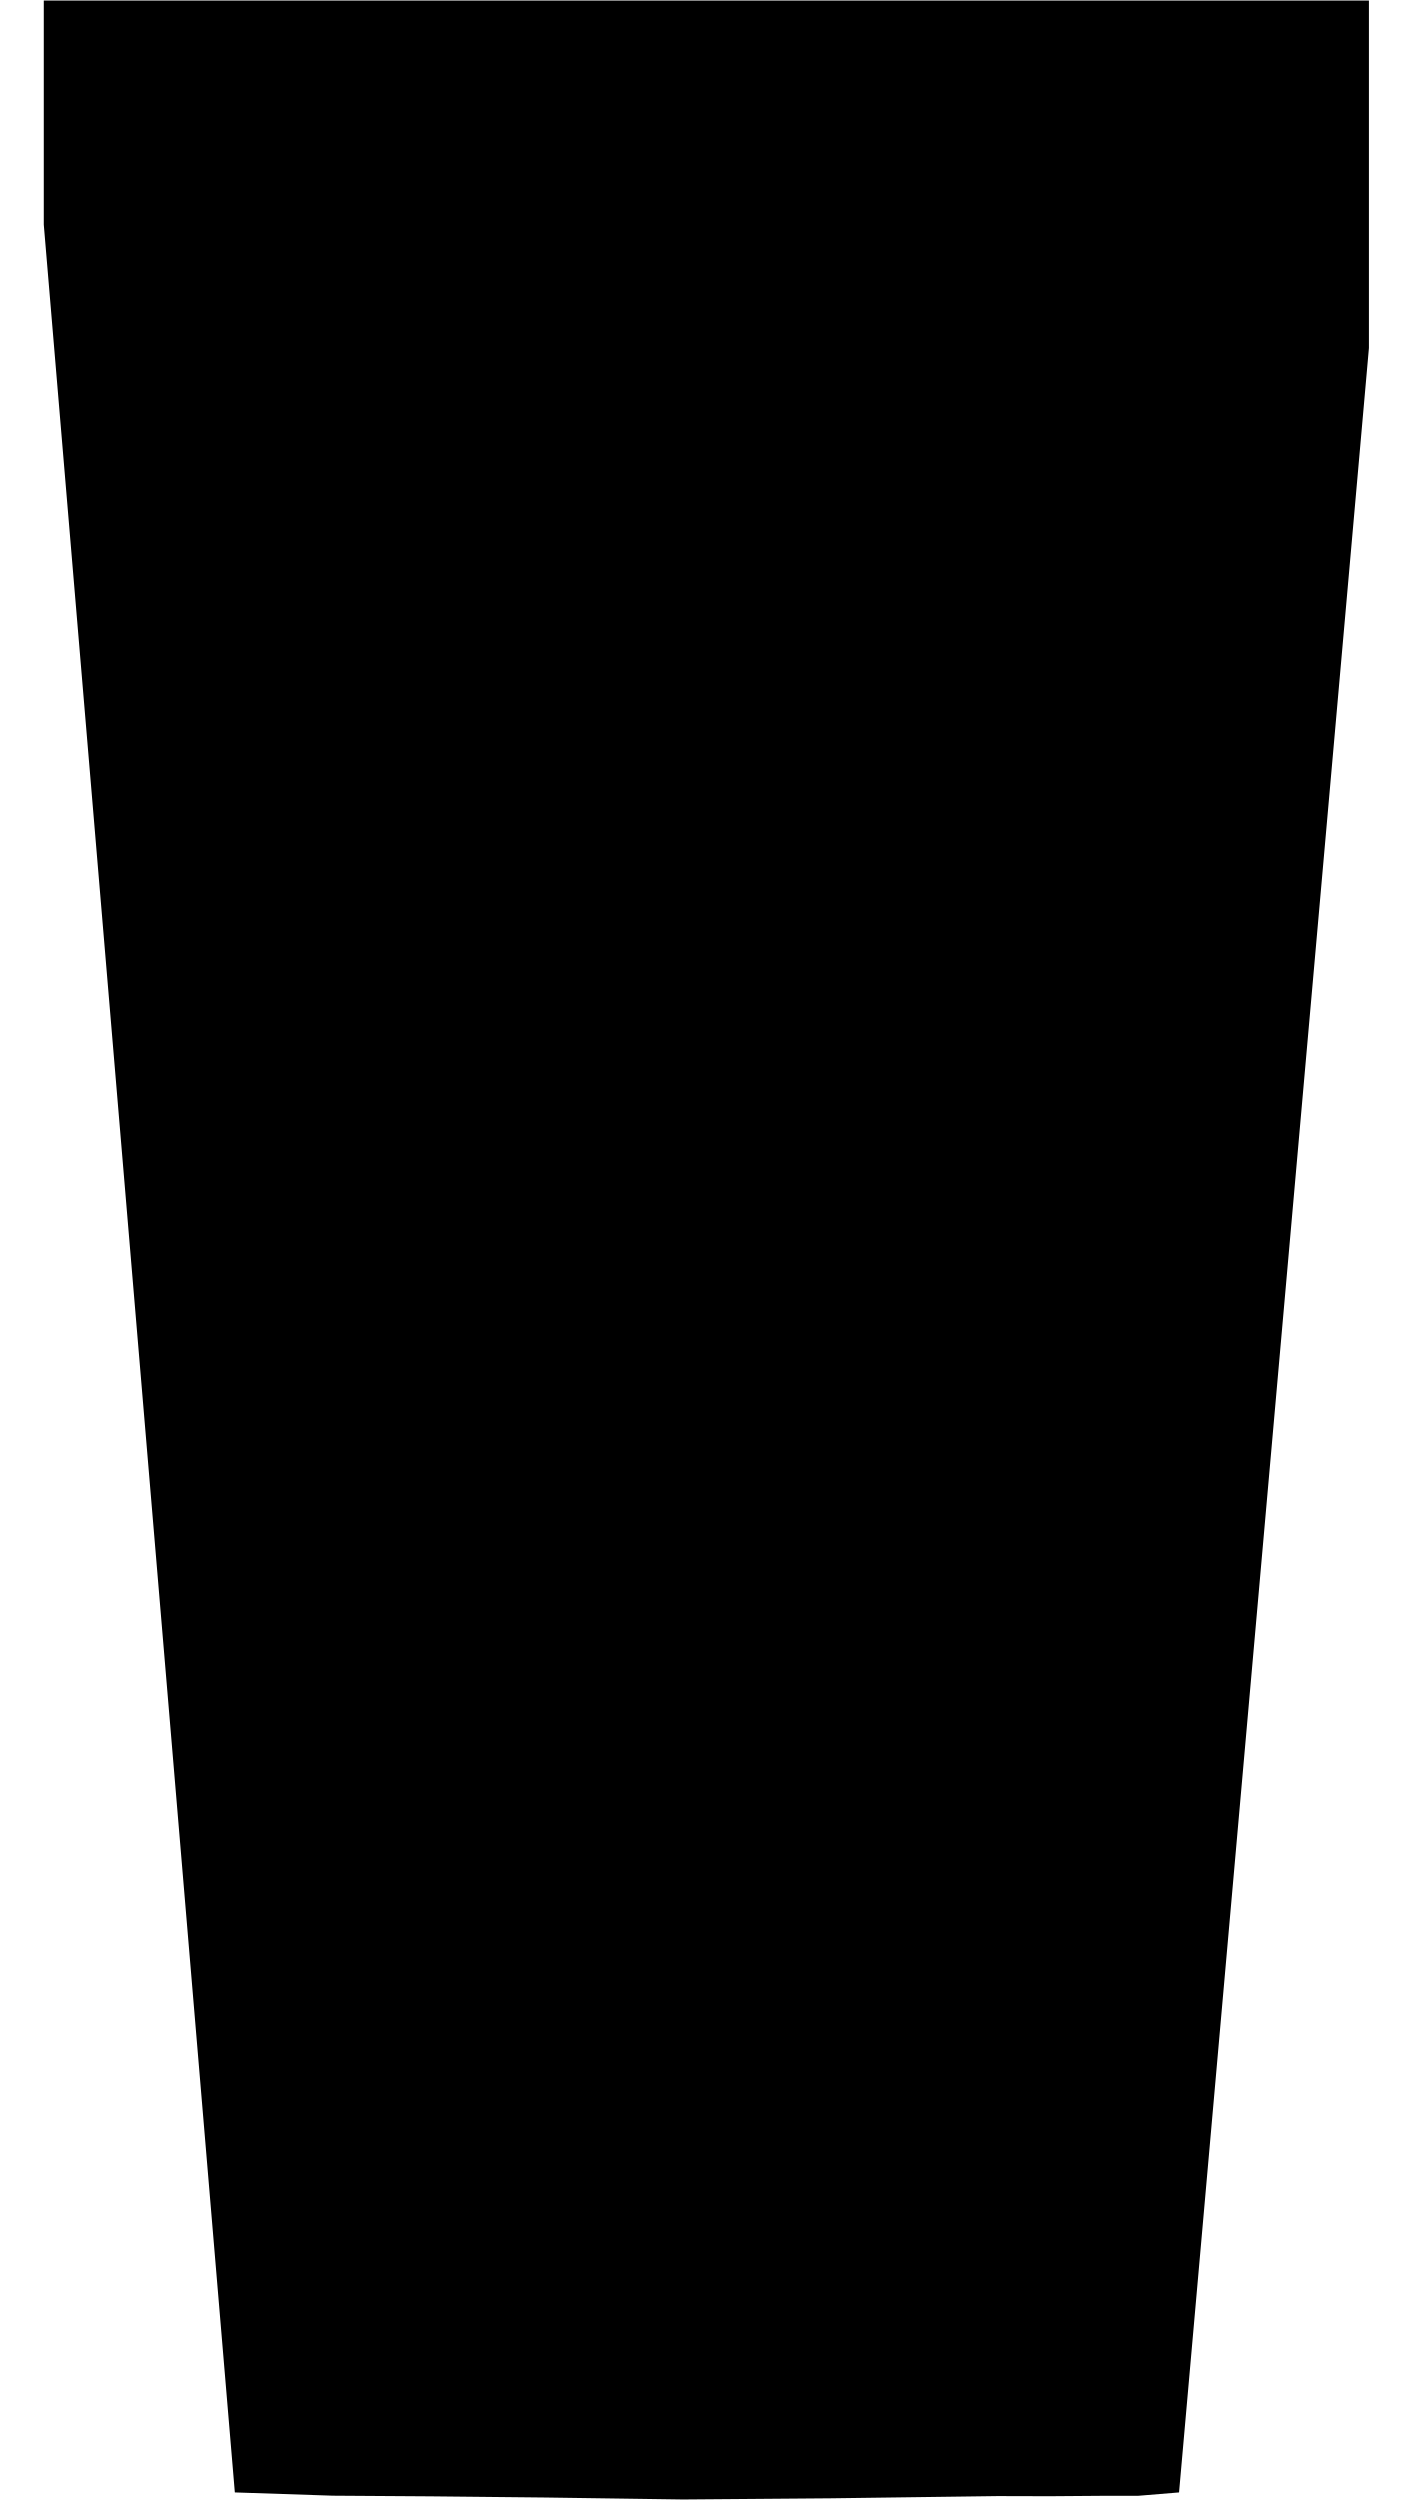
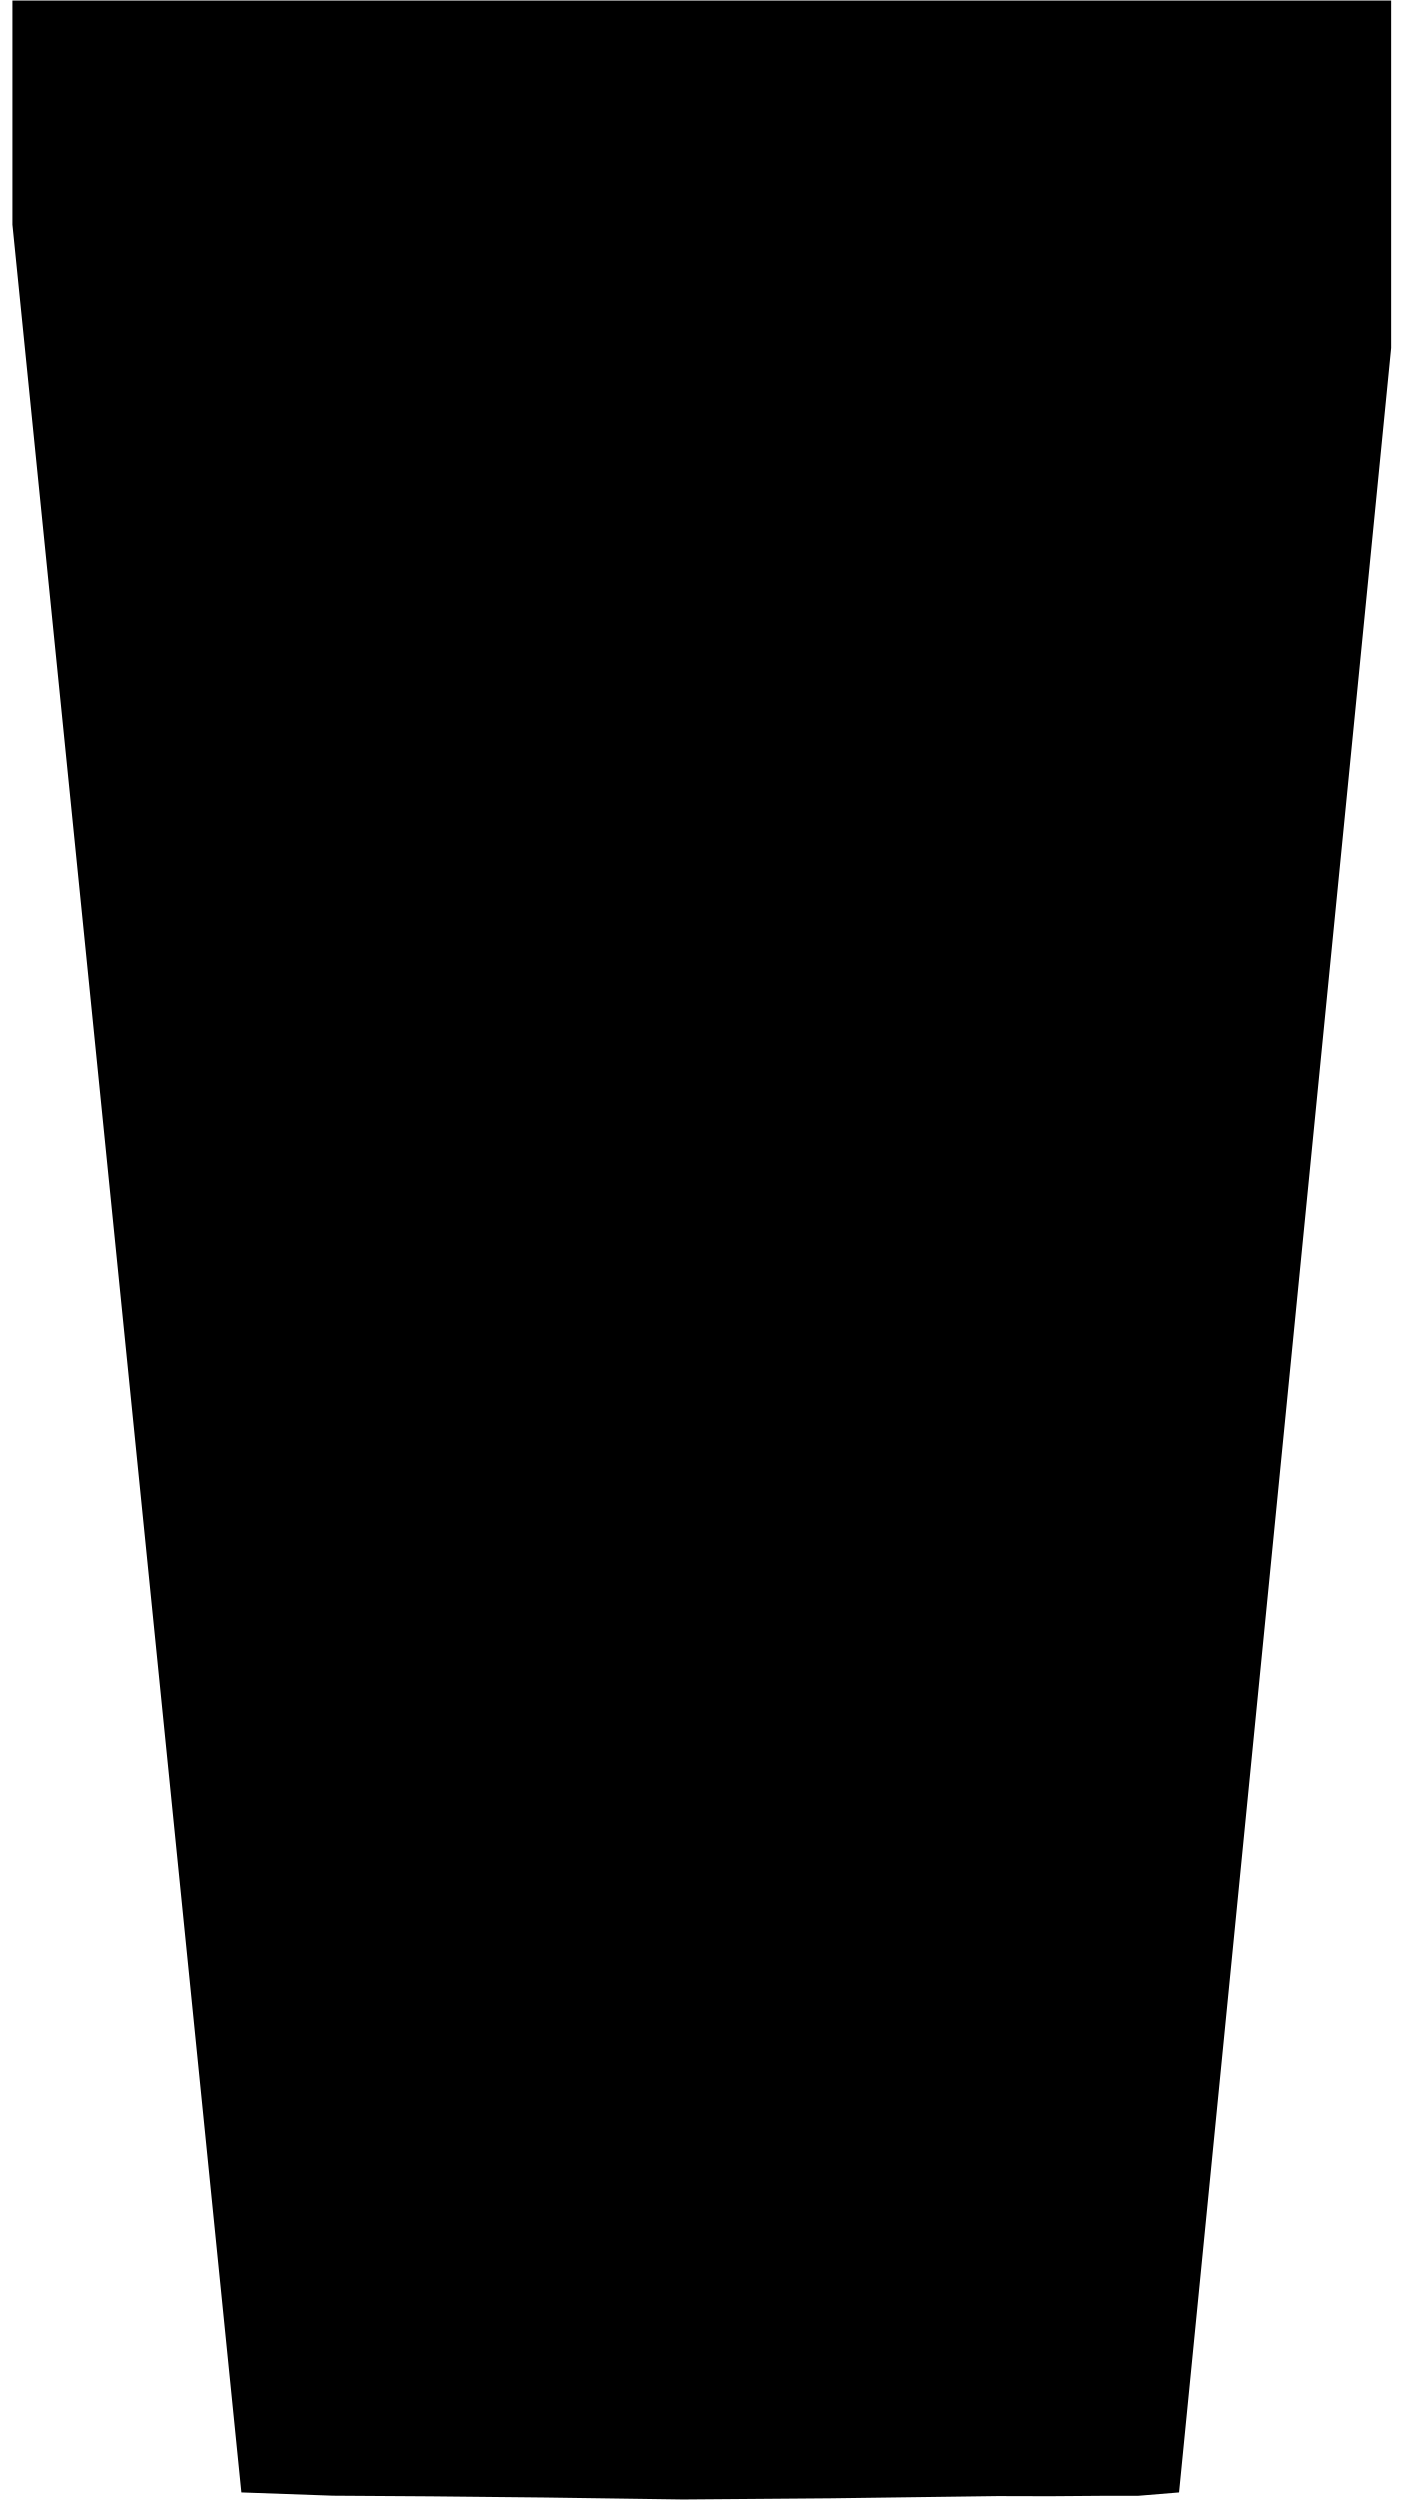
<svg xmlns="http://www.w3.org/2000/svg" version="1.1" viewBox="0 0 1080 1913">
  <g>
    <g id="Layer_1">
      <g id="Layer_1-2" data-name="Layer_1">
        <g id="Layer_1-2">
-           <polygon points="33.5 171.9 179.7 1907.2 254.7 1909.7 330 1910.2 417.3 1911.1 522.7 1912.6 635.9 1911.7 763.5 1910 803.4 1910.1 843.2 1909.8 870.7 1909.8 902.2 1907.2 1047.5 266.3 1047.5 .4 33.5 .4 33.5 171.9" />
+           <g id="Layer_1-2-2" data-name="Layer_1-2">
+             <polygon points="9.5 171.9 184.7 1907.2 254.7 1909.7 330 1910.2 417.3 1911.1 522.7 1912.6 635.9 1911.7 763.5 1910 803.4 1910.1 843.2 1909.8 870.7 1909.8 902.2 1907.2 1064.5 266.3 1064.5 .4 9.5 .4 9.5 171.9" />
+           </g>
        </g>
      </g>
    </g>
  </g>
</svg>
